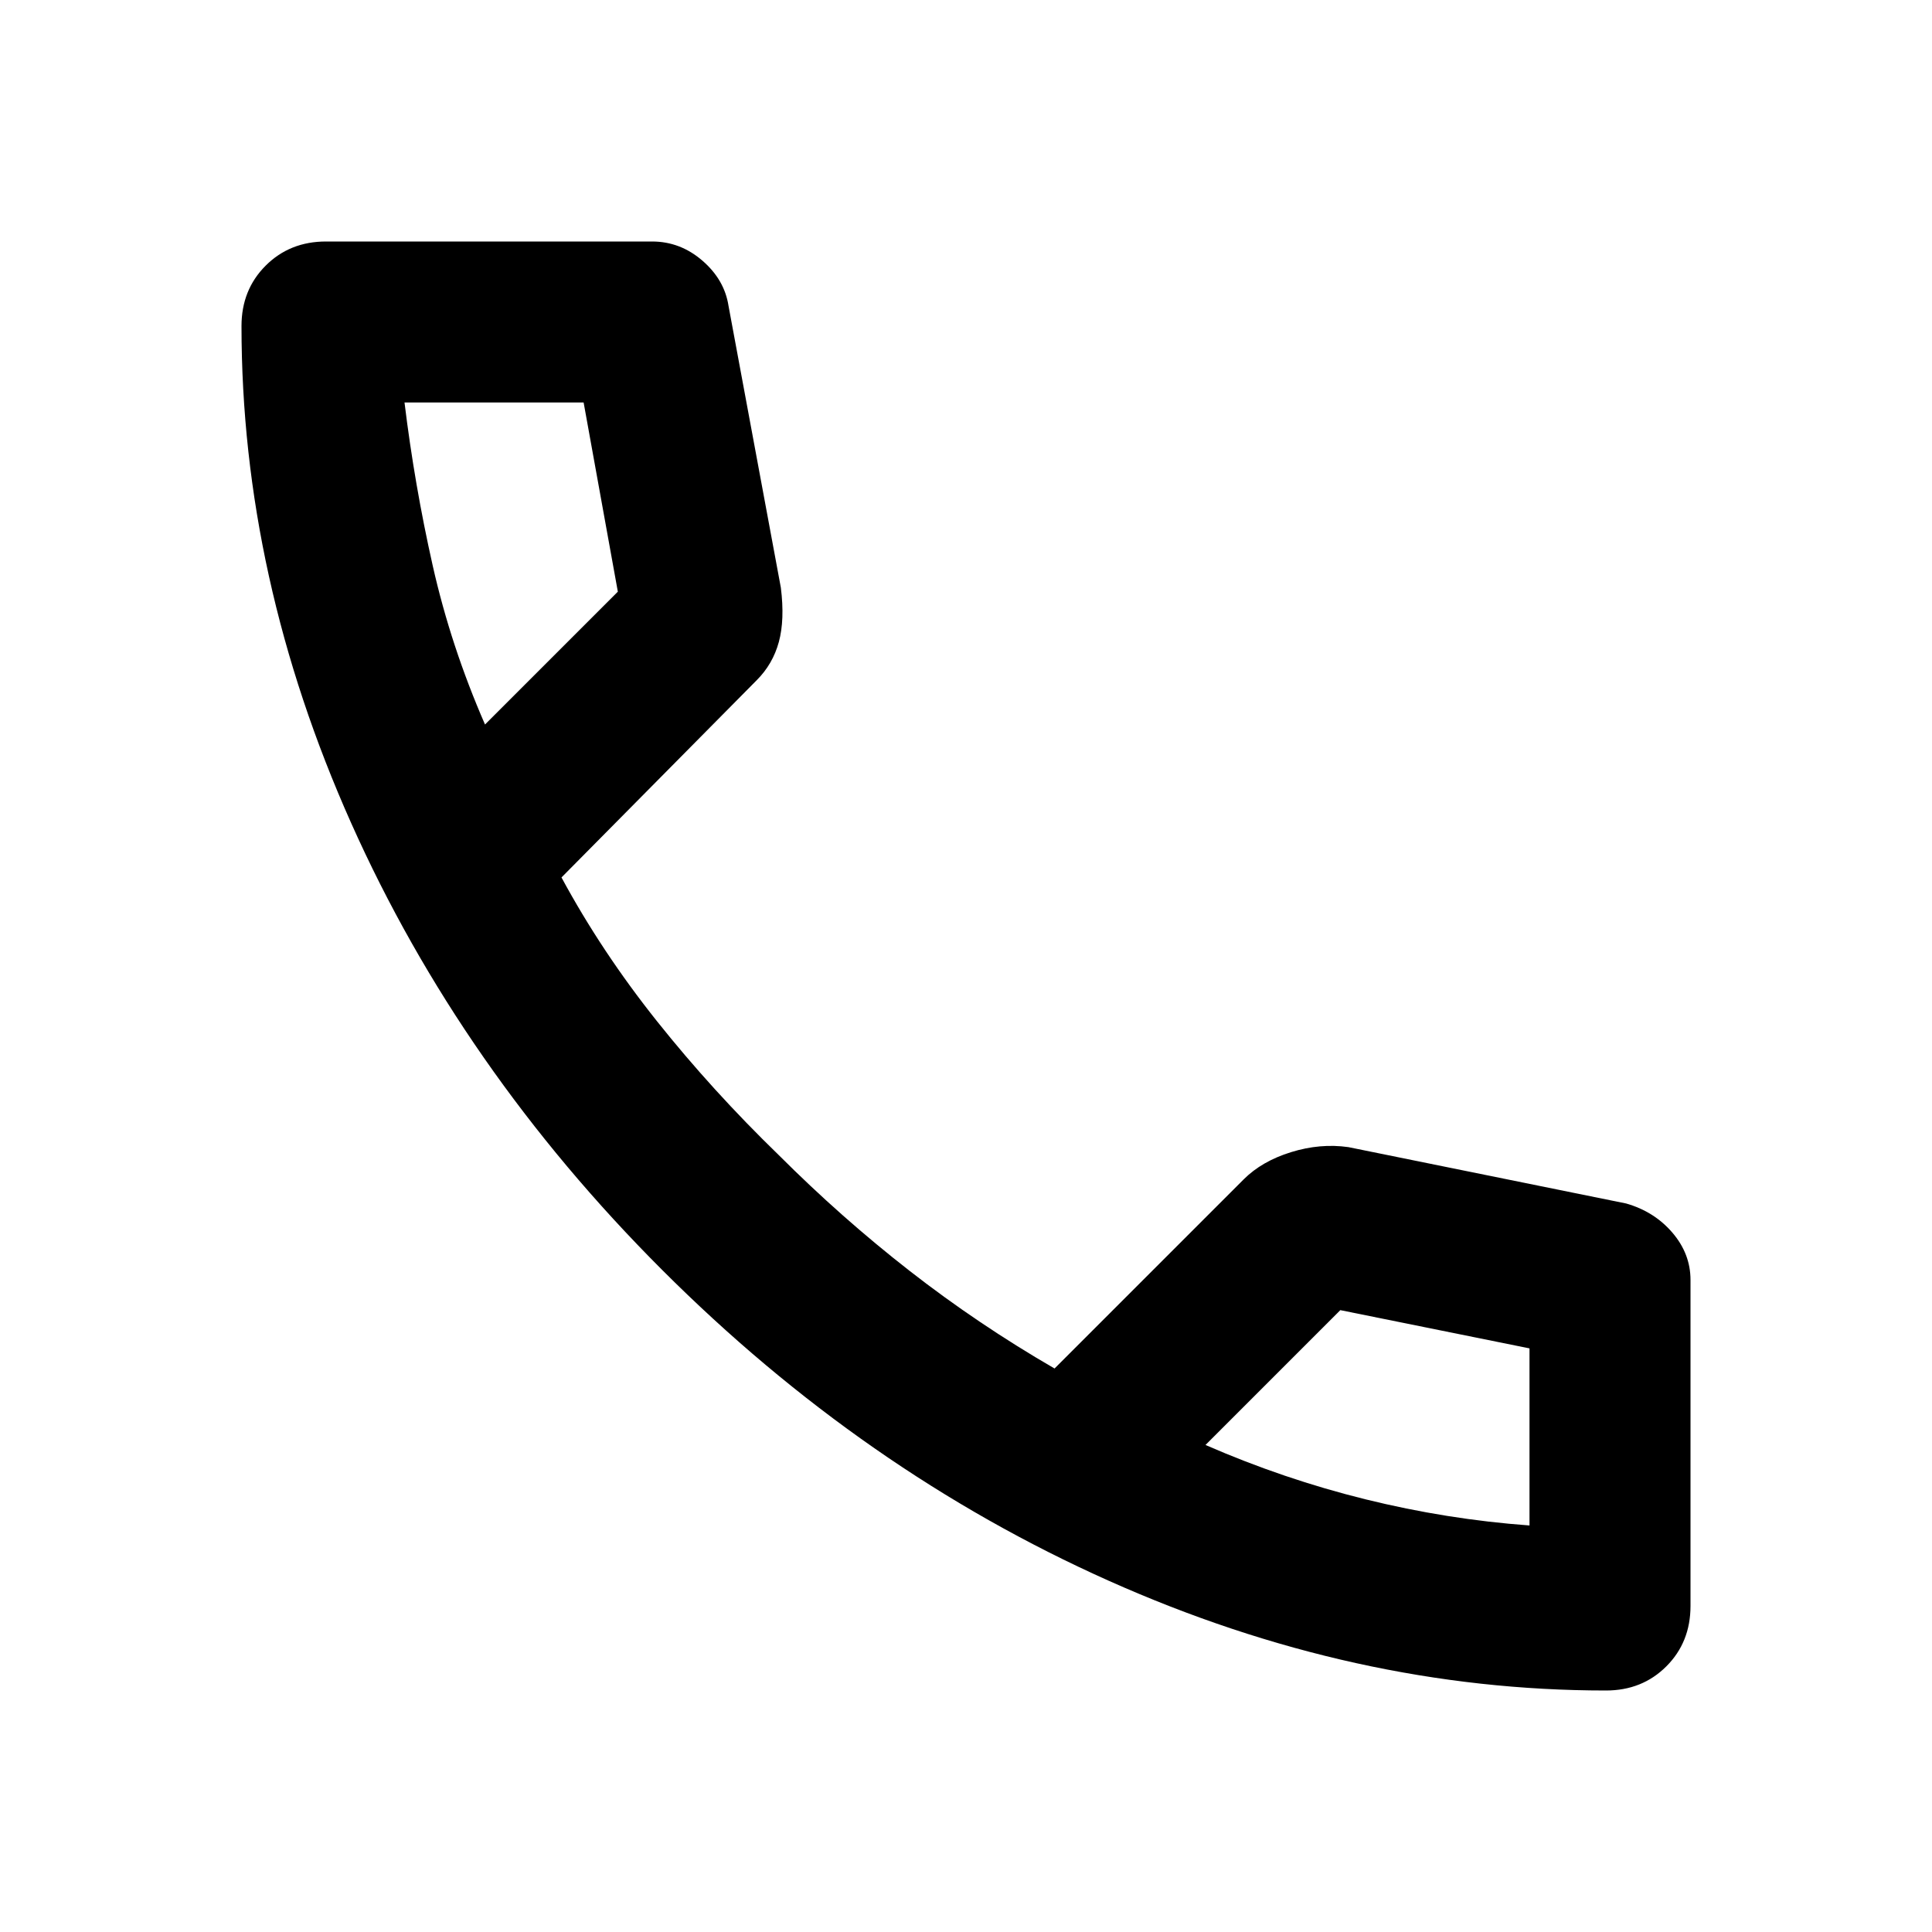
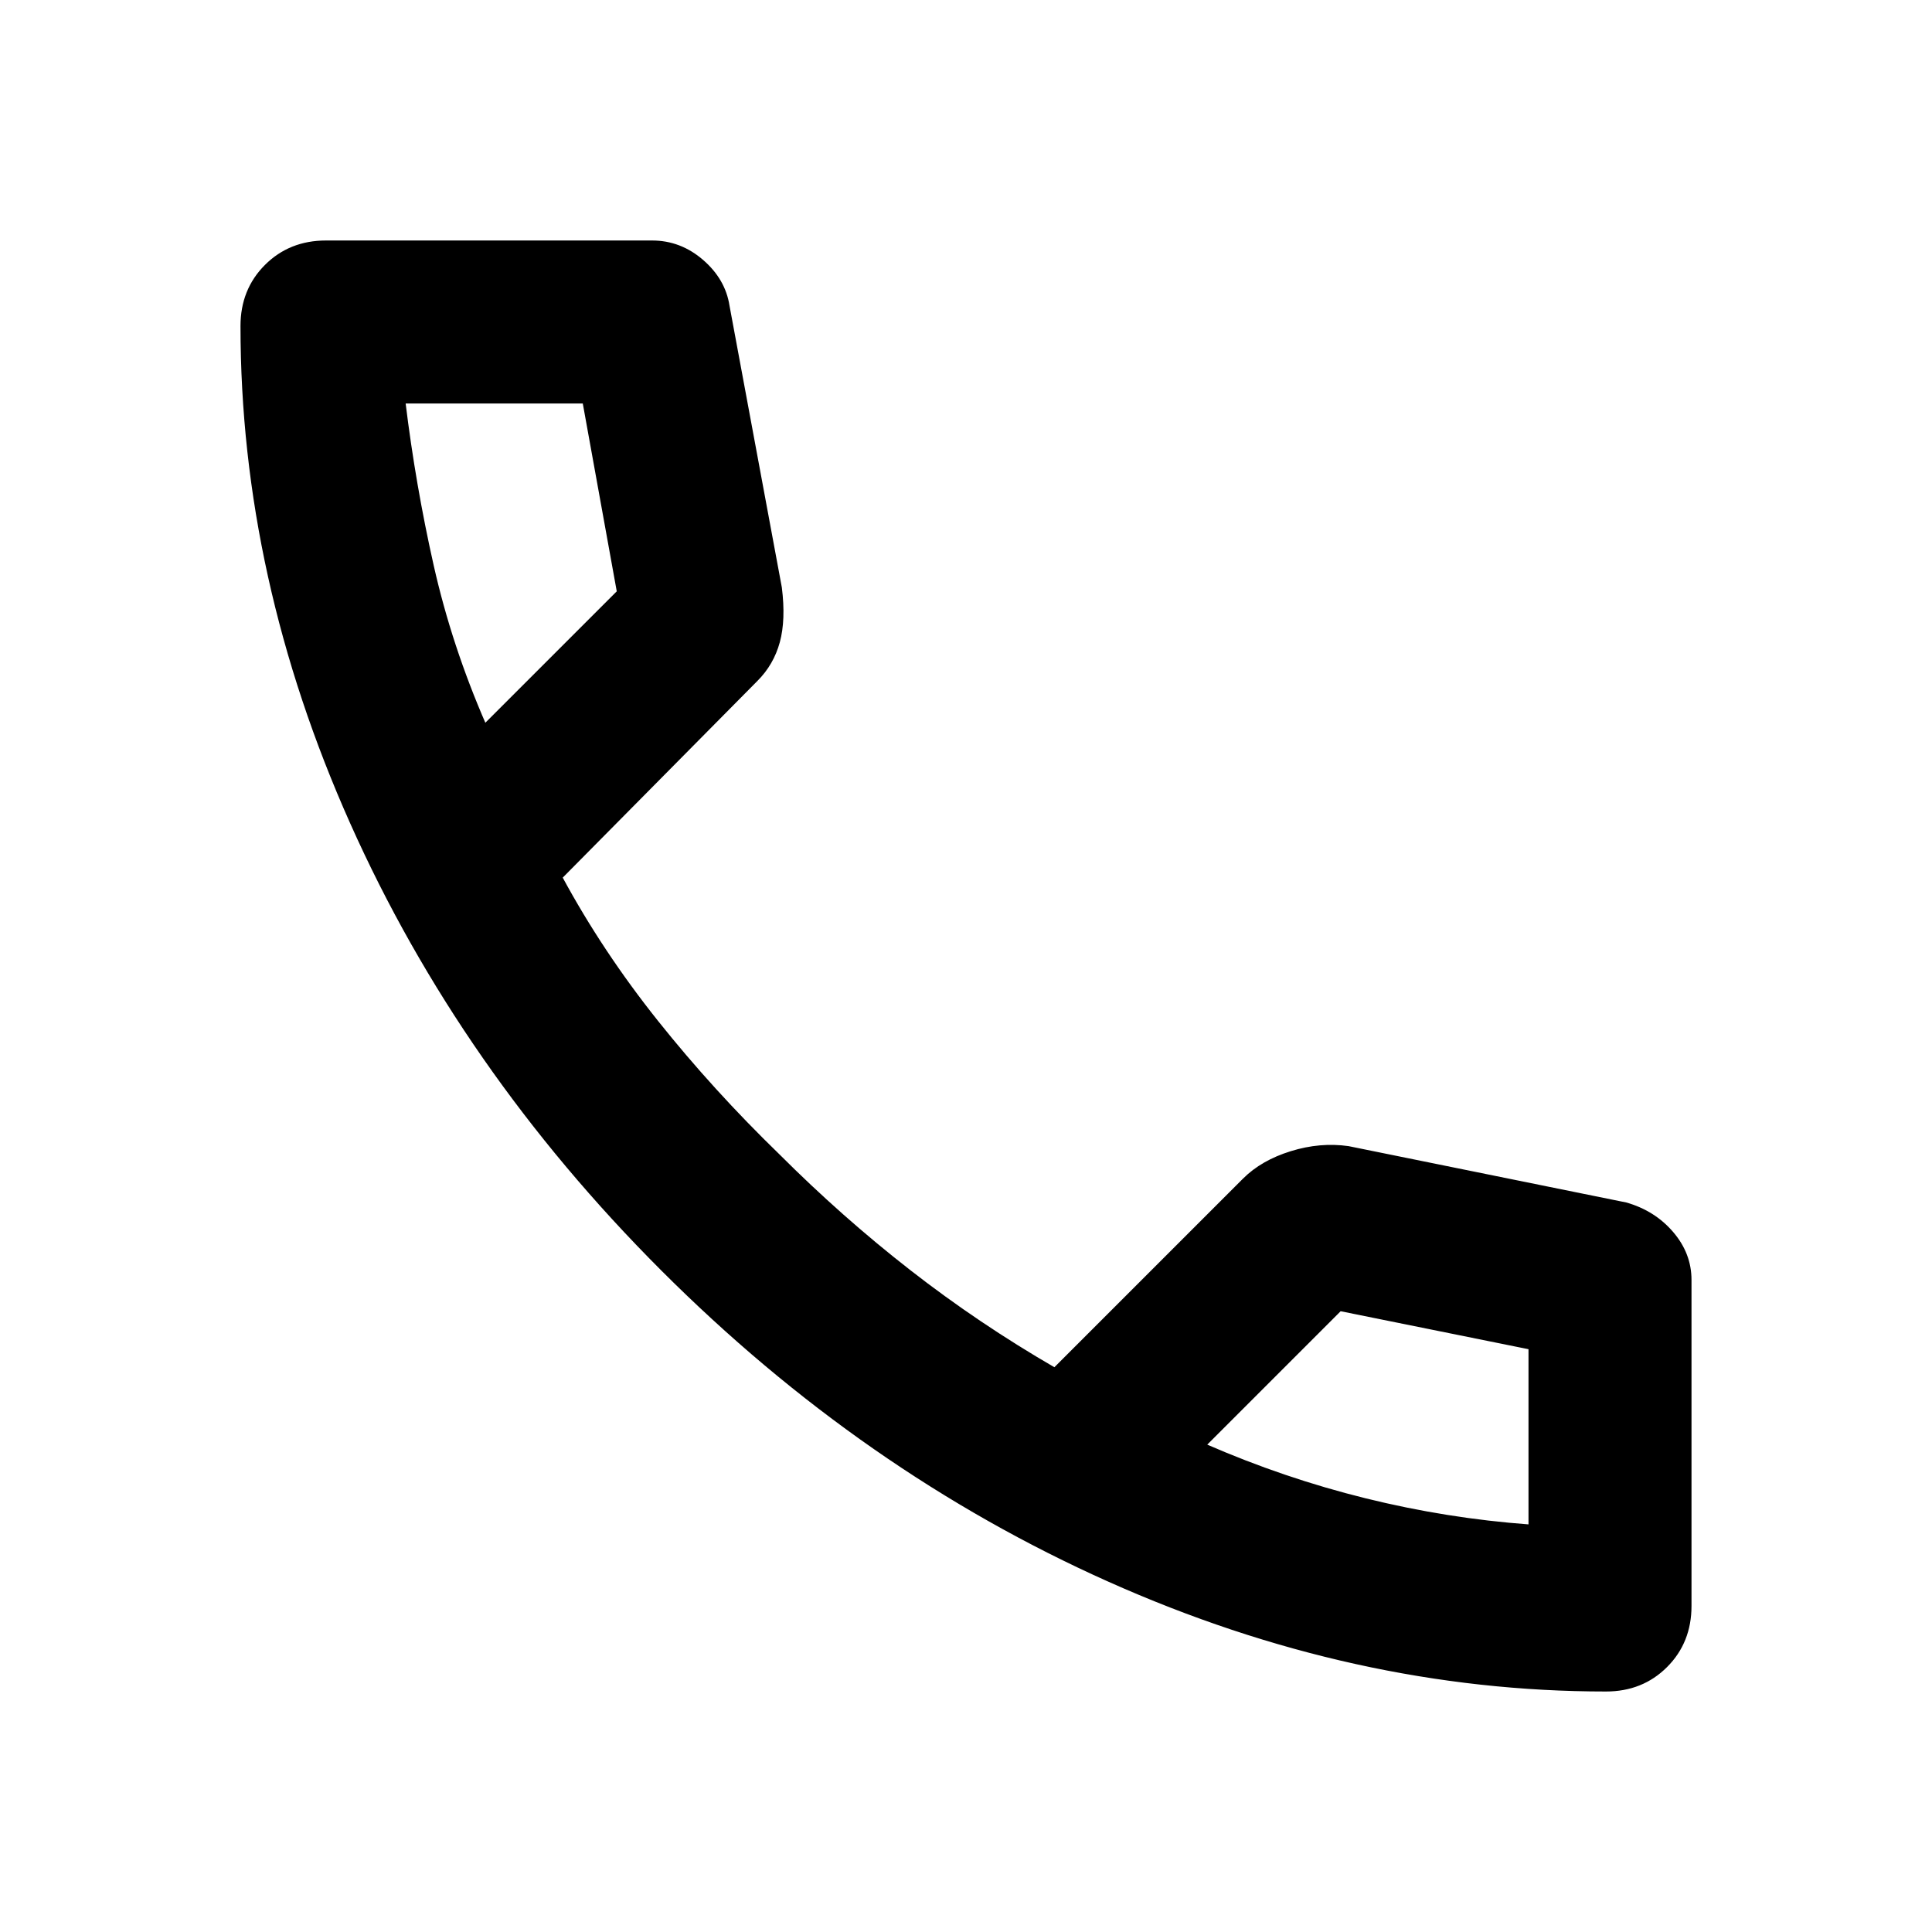
- <svg xmlns="http://www.w3.org/2000/svg" height="24" viewBox="0 -960 960 960" width="24">
+ <svg xmlns="http://www.w3.org/2000/svg" stroke="currentColor" height="24" viewBox="0 -960 960 960" width="24">
  <path d="M798-120q-125 0-247-54.5T329-329Q229-429 174.5-551T120-798q0-18 12-30t30-12h162q14 0 25 9.5t13 22.5l26 140q2 16-1 27t-11 19l-97 98q20 37 47.5 71.5T387-386q31 31 65 57.5t72 48.5l94-94q9-9 23.5-13.5T670-390l138 28q14 4 23 14.5t9 23.5v162q0 18-12 30t-30 12ZM241-600l66-66-17-94h-89q5 41 14 81t26 79Zm358 358q39 17 79.5 27t81.5 13v-88l-94-19-67 67ZM241-600Zm358 358Z" />
</svg>
